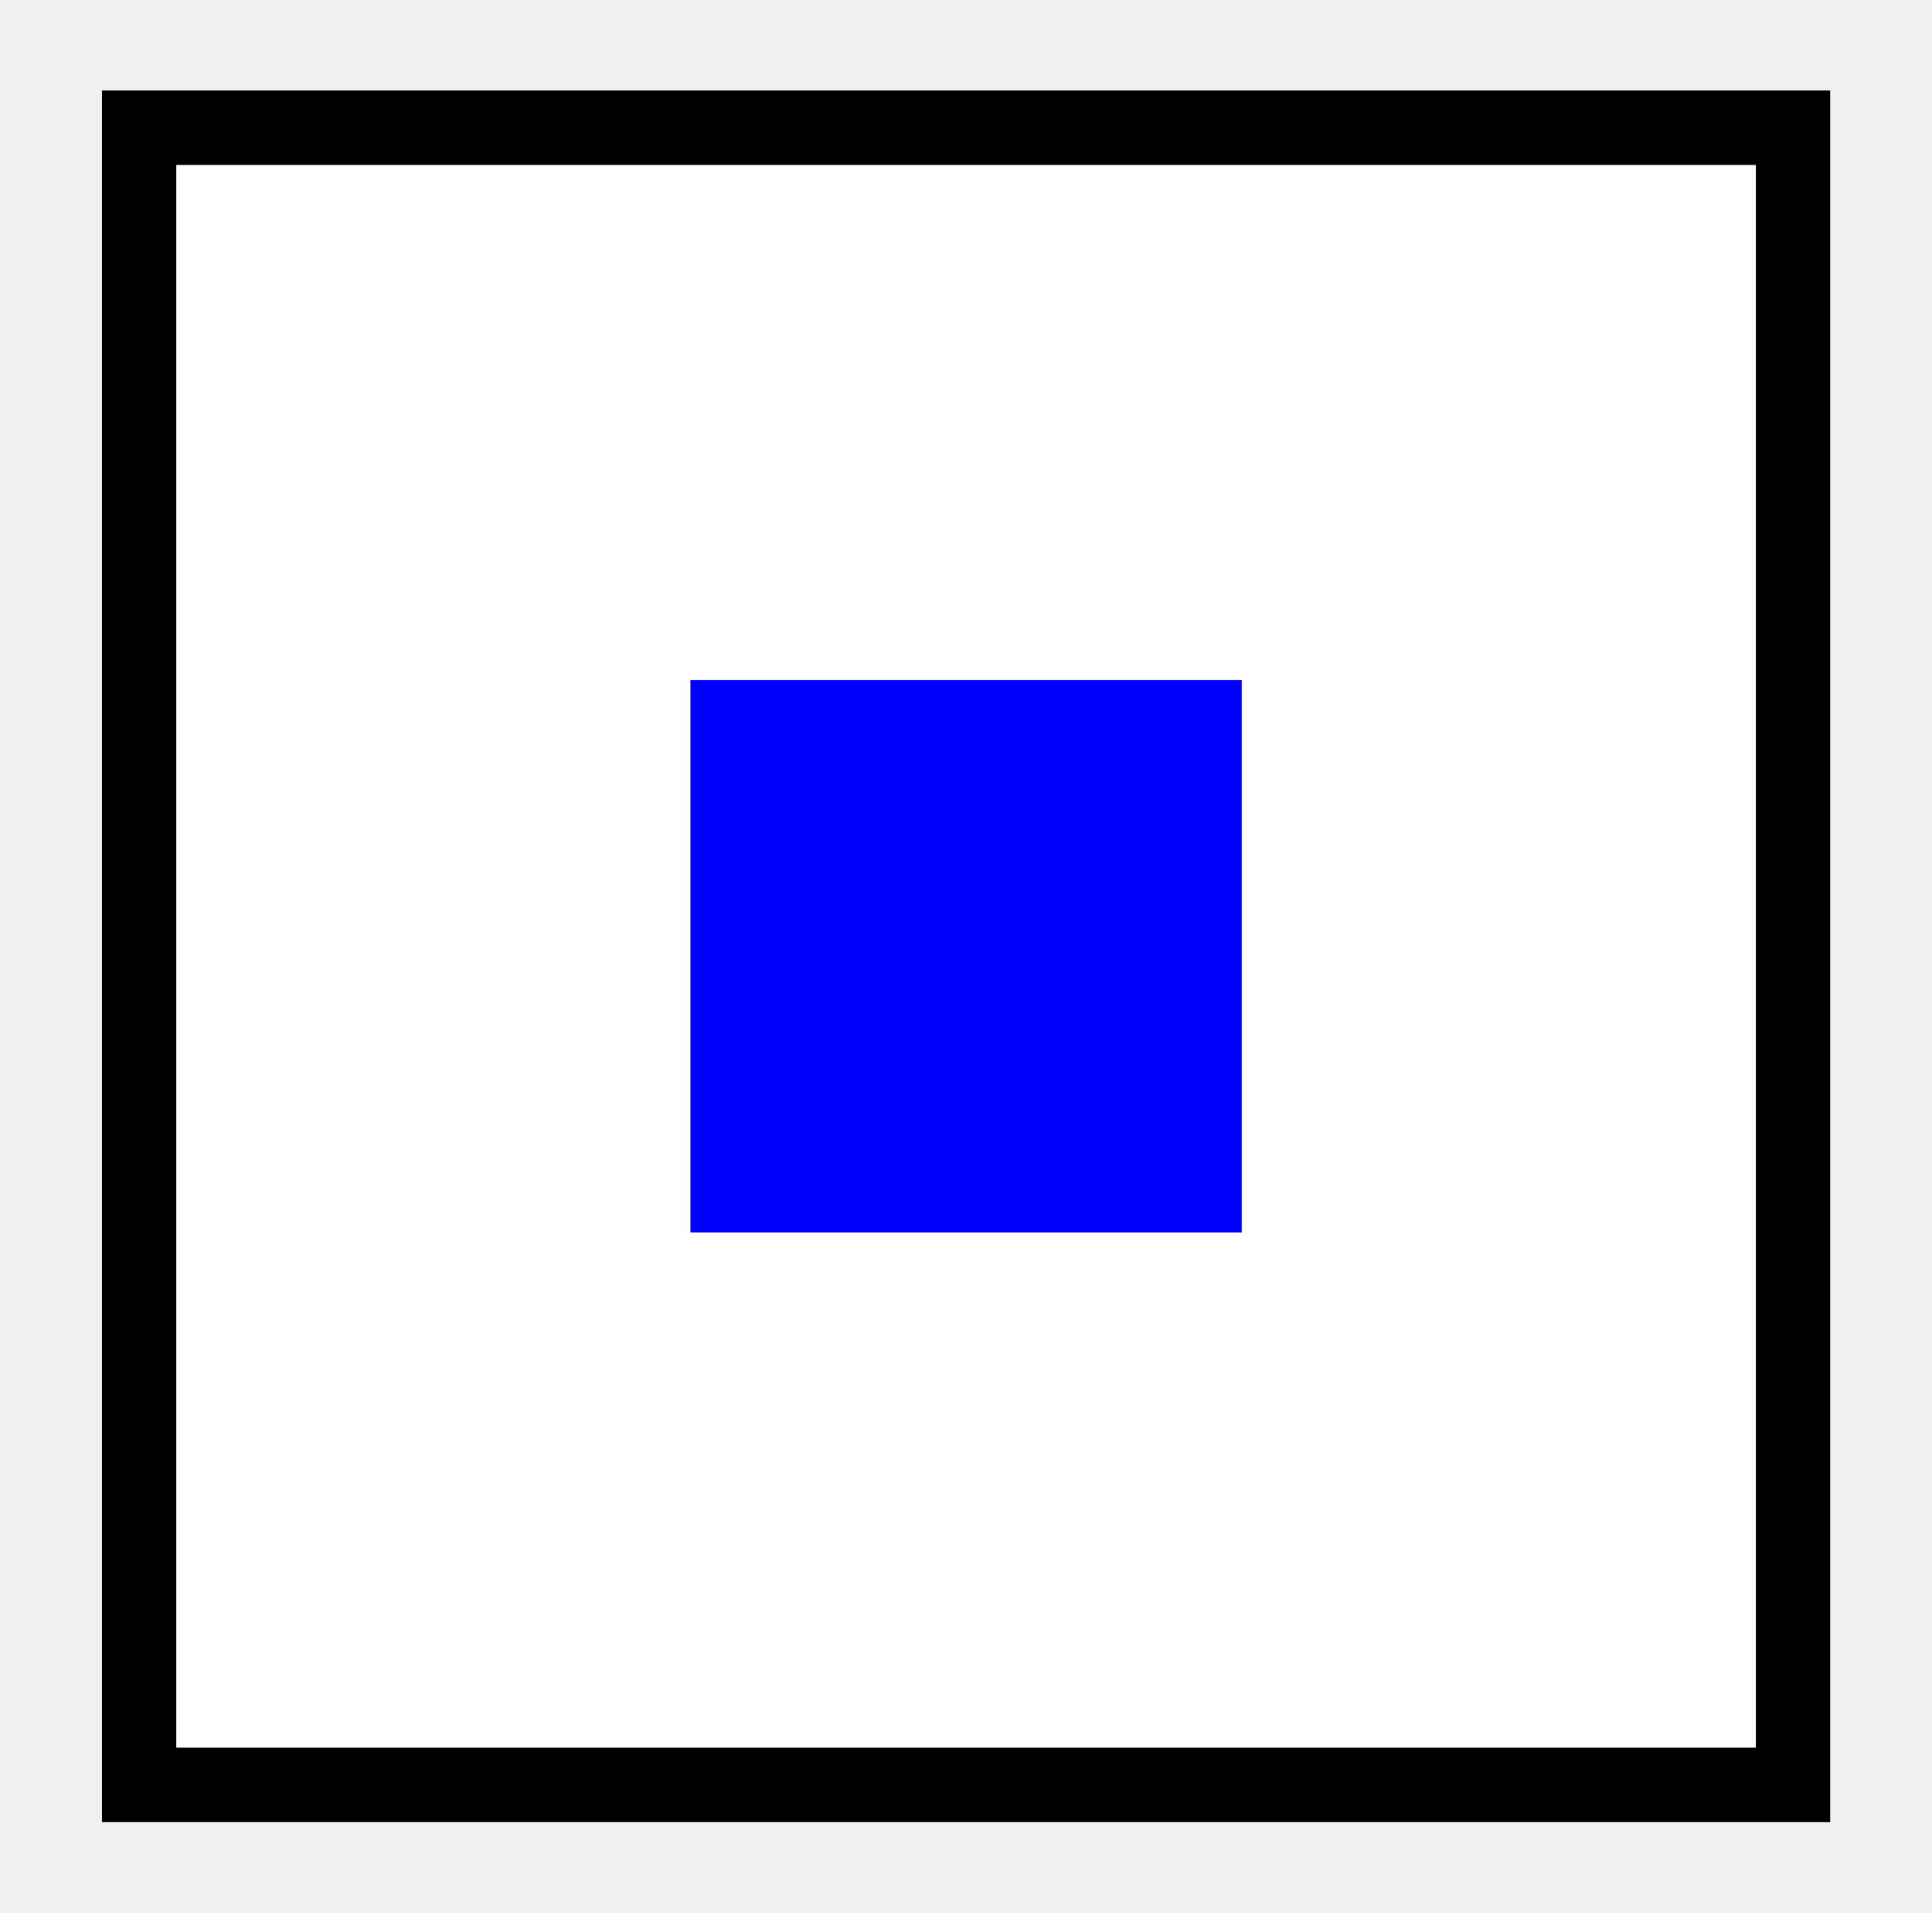
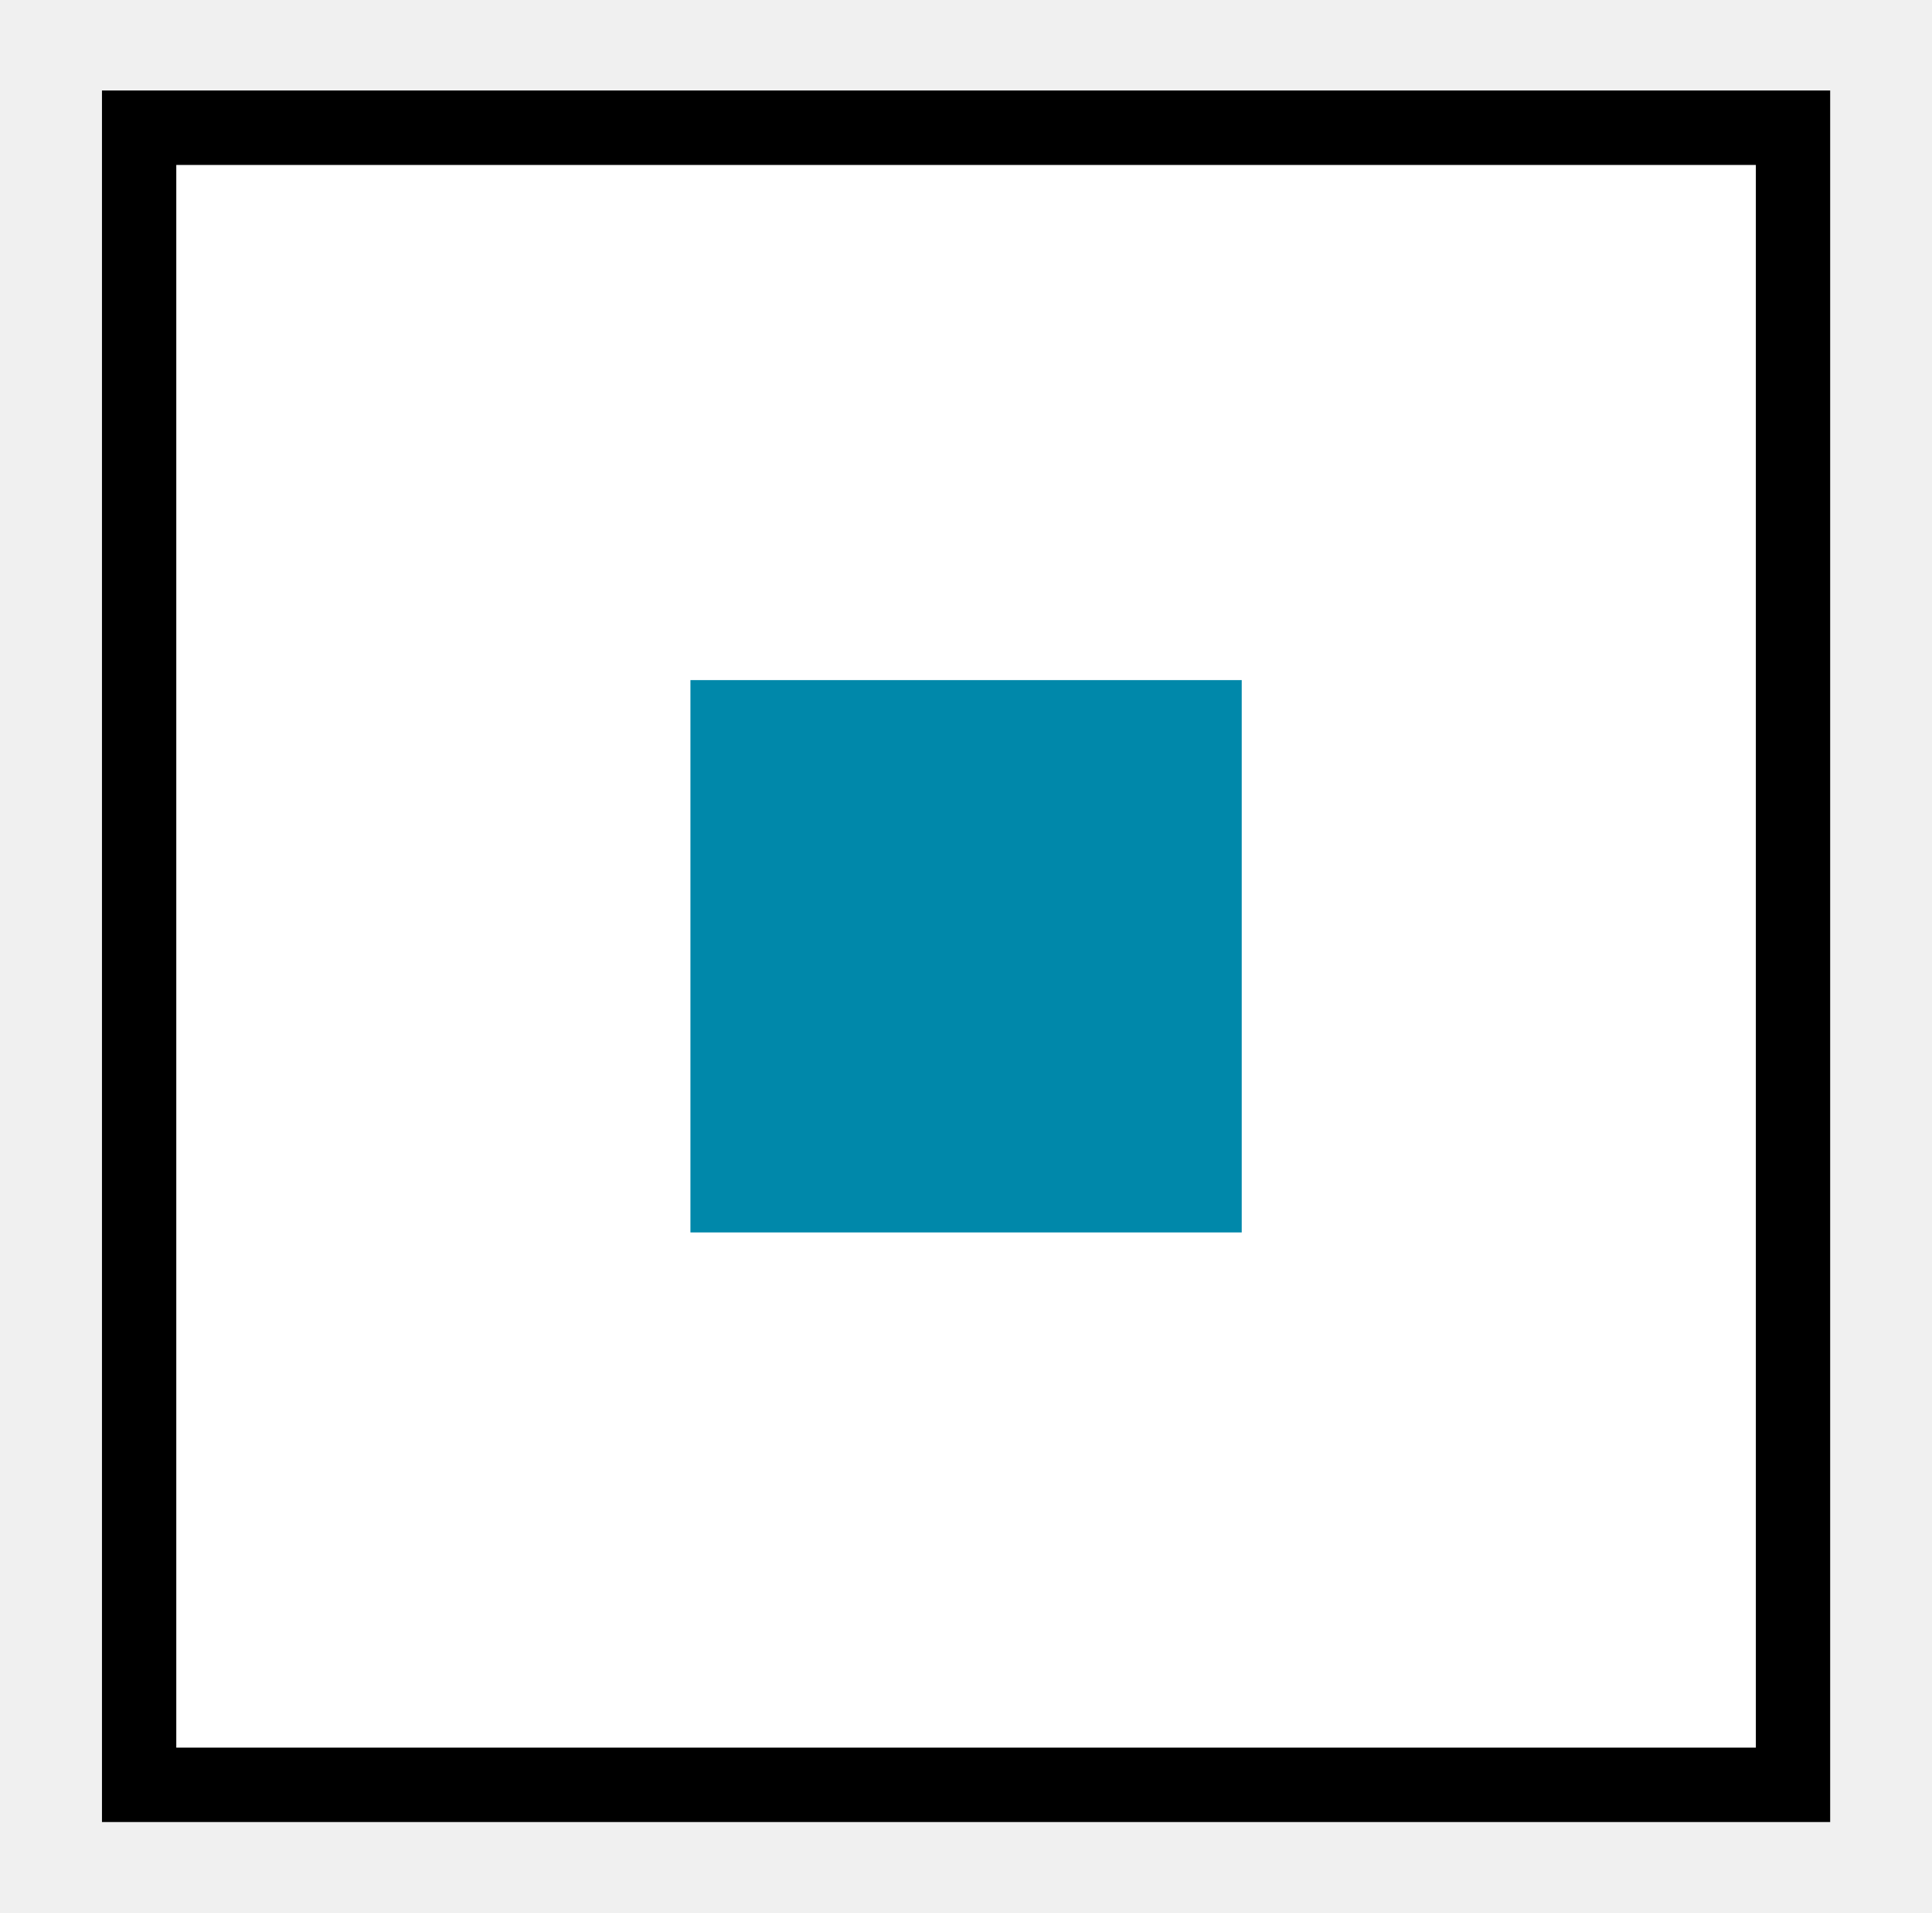
<svg xmlns="http://www.w3.org/2000/svg" width="5.338mm" height="5.283mm" viewBox="0 0 5.338 5.283" version="1.1" id="svg10285">
  <defs id="defs10279" />
  <g id="layer1" transform="translate(-93.33675,4.998826)">
    <g style="display:inline" id="g16406-0-0" transform="matrix(0.04030123,0,0,0.04037236,10.32617,40.98751)">
      <g style="display:inline" id="g16436-5-3" transform="translate(6.8832519e-6,-566.9292)">
        <path id="path16438-4-2" d="m 2069.291,-563.386 h 113.386 v 113.386 h -113.386 z" style="fill:#ffffff;fill-opacity:1;stroke:#000000;stroke-width:5.095;stroke-linecap:butt;stroke-linejoin:miter;stroke-miterlimit:4;stroke-dasharray:none;stroke-opacity:1" />
-         <path id="path16440-1-1" d="m 2107.087,-525.59 h 37.795 v 37.795 h -37.795 z" style="fill:#0000ff;fill-opacity:1;stroke:none" />
+         <path id="path16440-1-1" d="m 2107.087,-525.59 h 37.795 v 37.795 h -37.795 z" style="fill:#0088aa;fill-opacity:1;stroke:none" />
      </g>
    </g>
  </g>
</svg>
